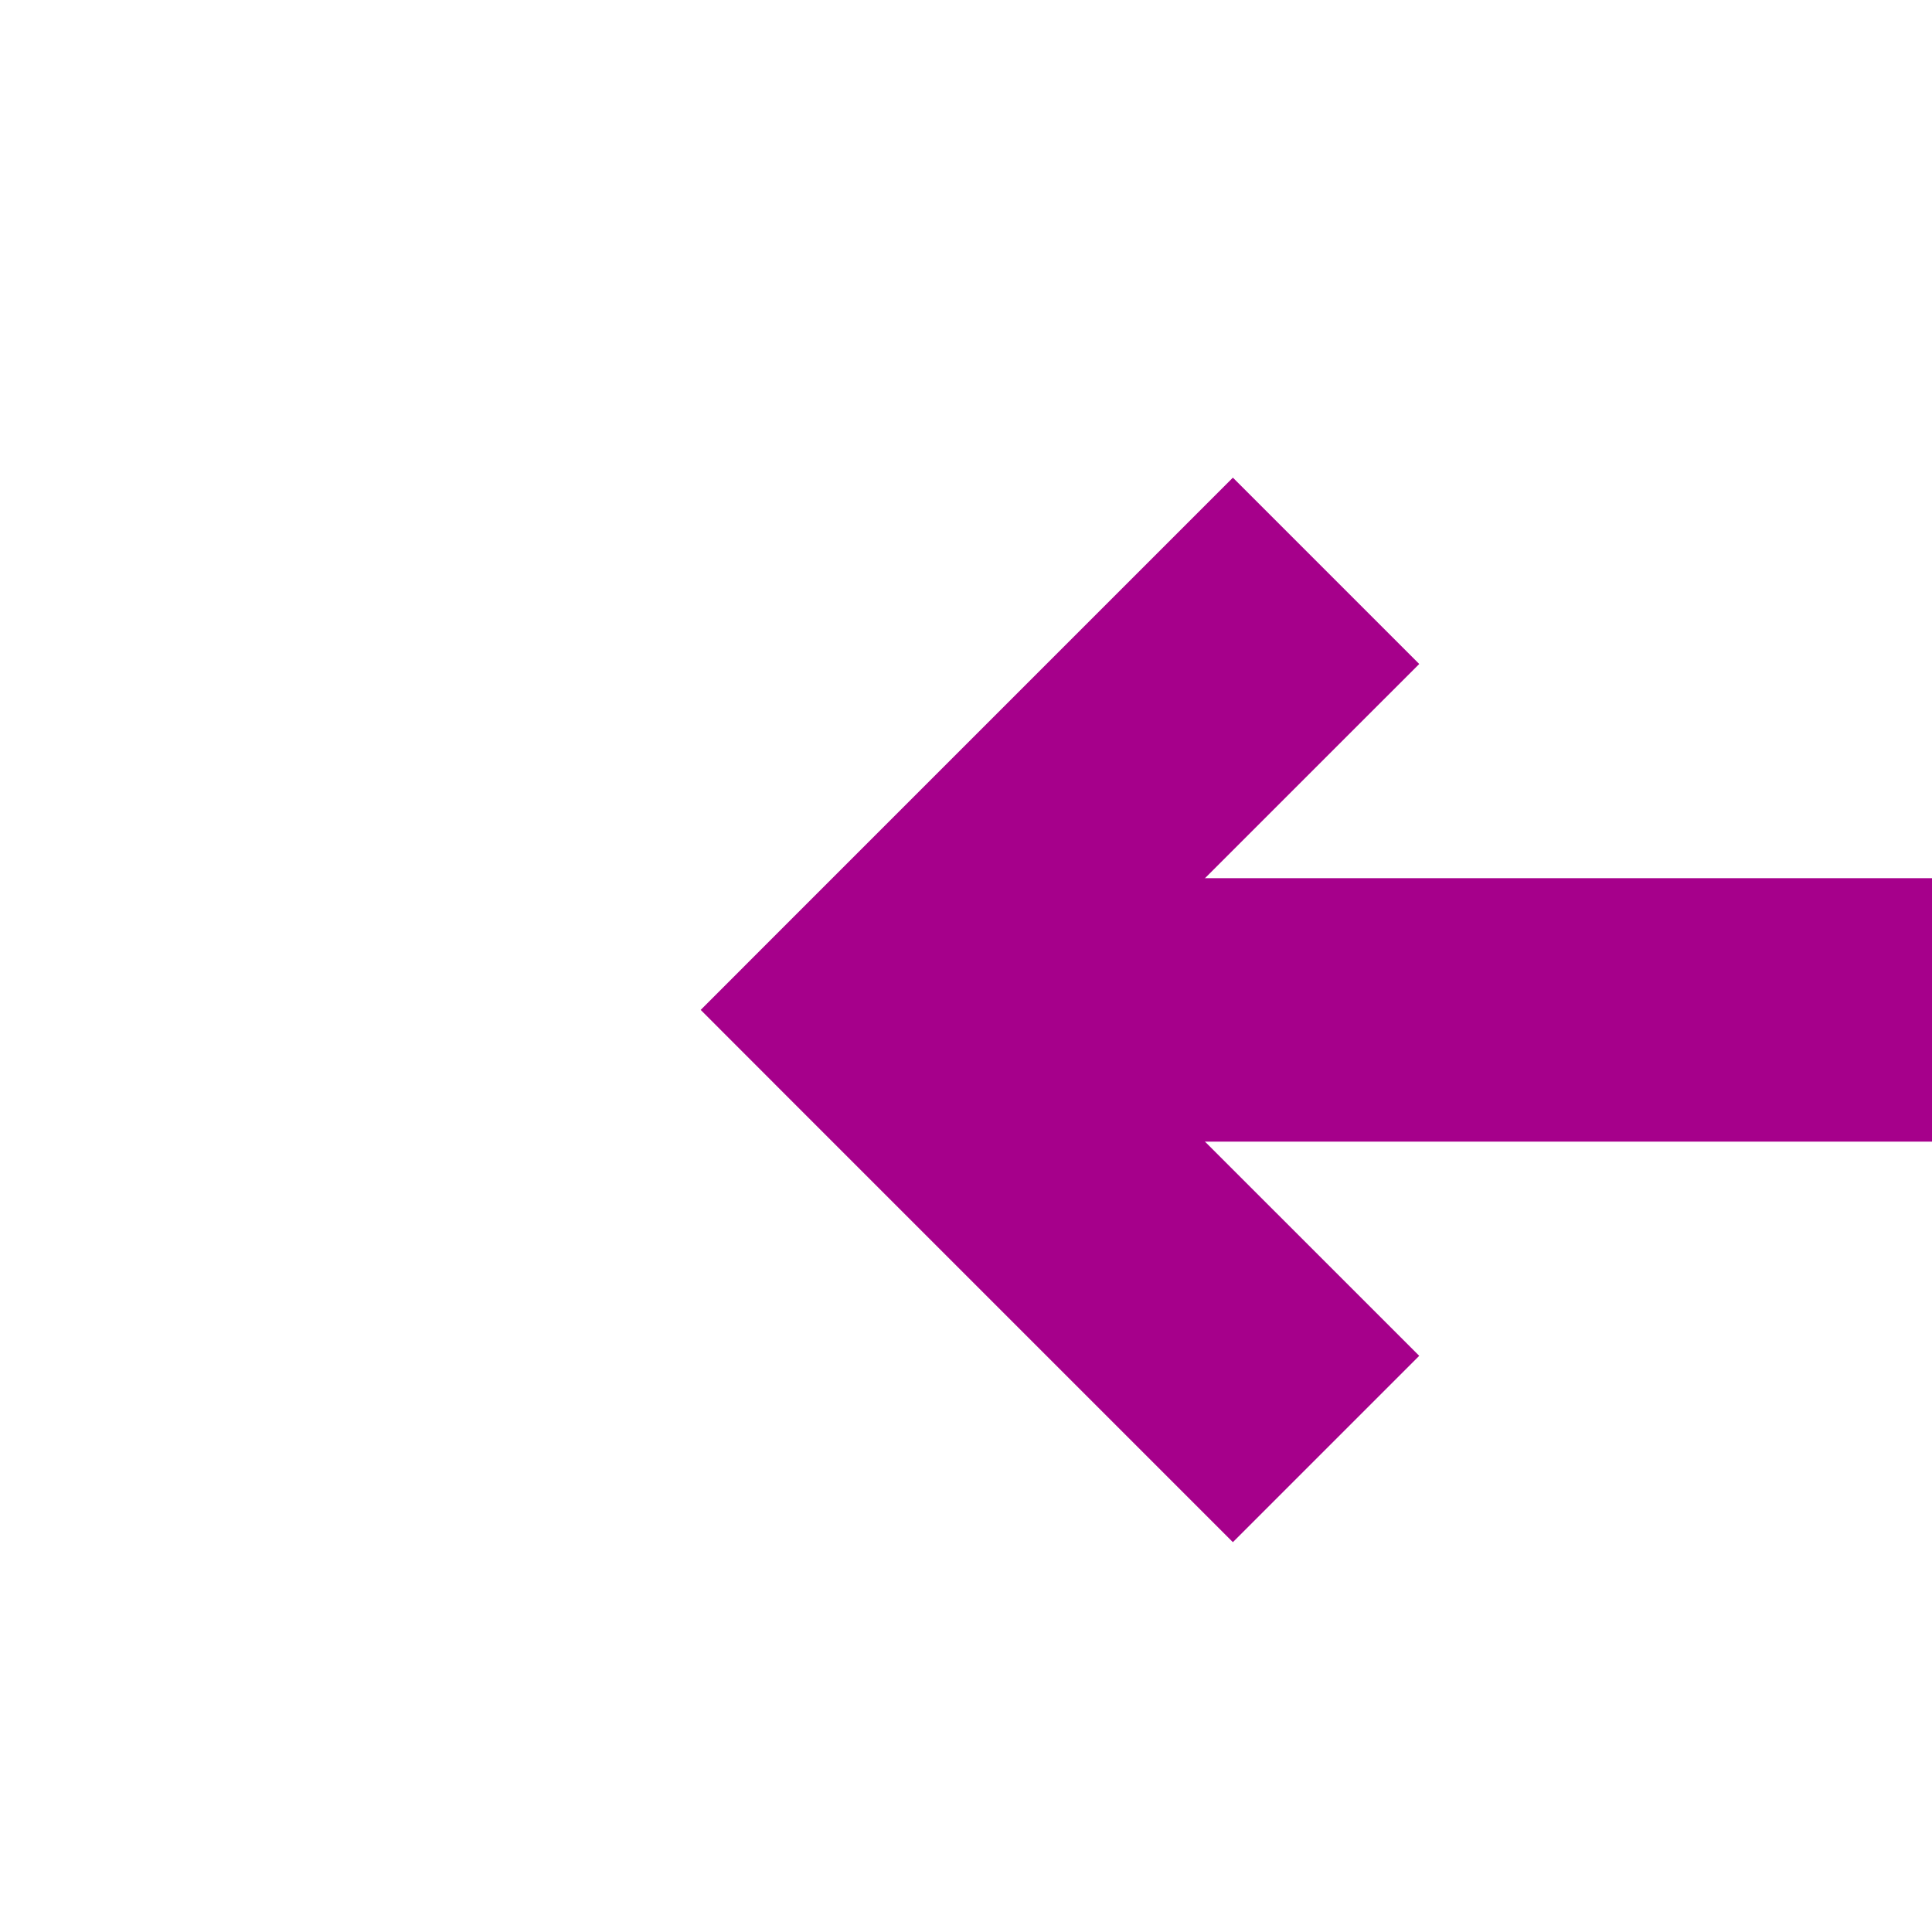
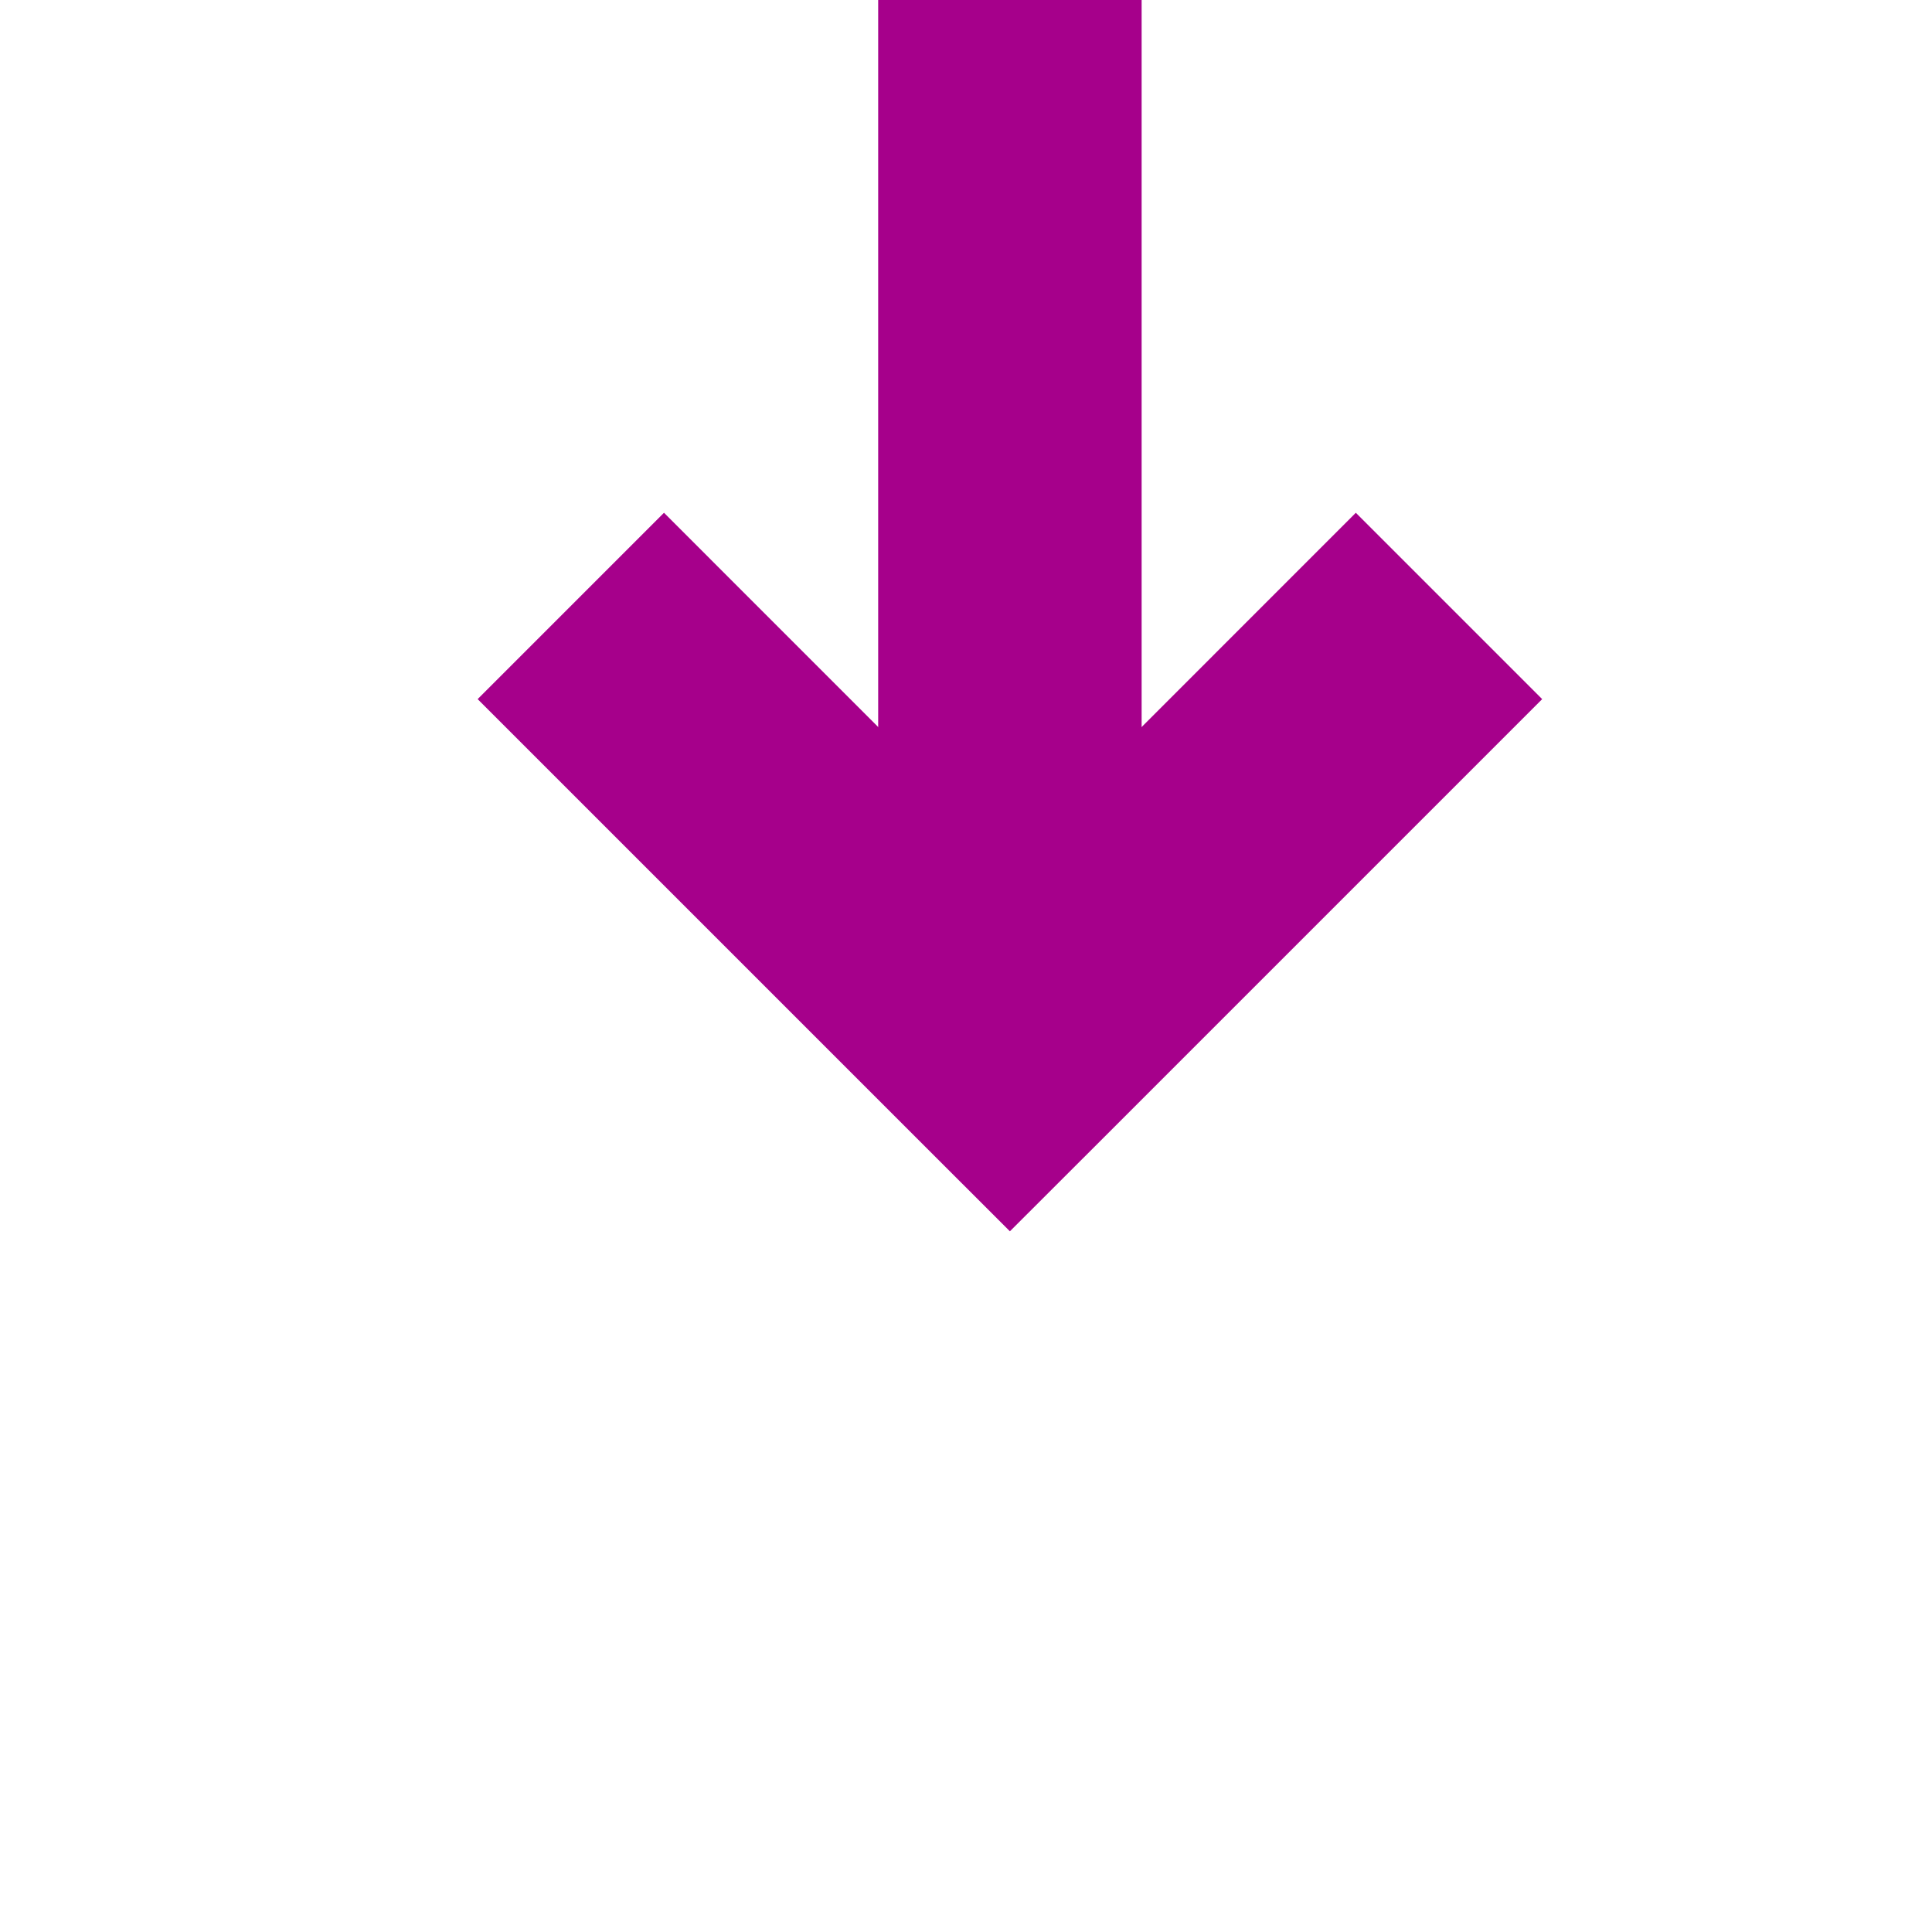
- <svg xmlns="http://www.w3.org/2000/svg" version="1.1" width="22px" height="22px" preserveAspectRatio="xMinYMid meet" viewBox="2896 848  22 20">
-   <path d="M 3246 858.5  L 2907 858.5  " stroke-width="3" stroke="#a6008b" fill="none" />
-   <path d="M 2912.161 862.439  L 2908.221 858.5  L 2912.161 854.561  L 2910.039 852.439  L 2905.039 857.439  L 2903.979 858.5  L 2905.039 859.561  L 2910.039 864.561  L 2912.161 862.439  Z " fill-rule="nonzero" fill="#a6008b" stroke="none" />
+ <svg xmlns="http://www.w3.org/2000/svg" version="1.1" width="22px" height="22px" preserveAspectRatio="xMinYMid meet" viewBox="2303 2165  22 20">
+   <path d="M 2314.5 2137  L 2314.5 2175  " stroke-width="3" stroke="#a6008b" fill="none" />
+   <path d="M 2318.439 2169.839  L 2314.5 2173.779  L 2310.561 2169.839  L 2308.439 2171.961  L 2313.439 2176.961  L 2314.5 2178.021  L 2315.561 2176.961  L 2320.561 2171.961  L 2318.439 2169.839  Z " fill-rule="nonzero" fill="#a6008b" stroke="none" />
</svg>
